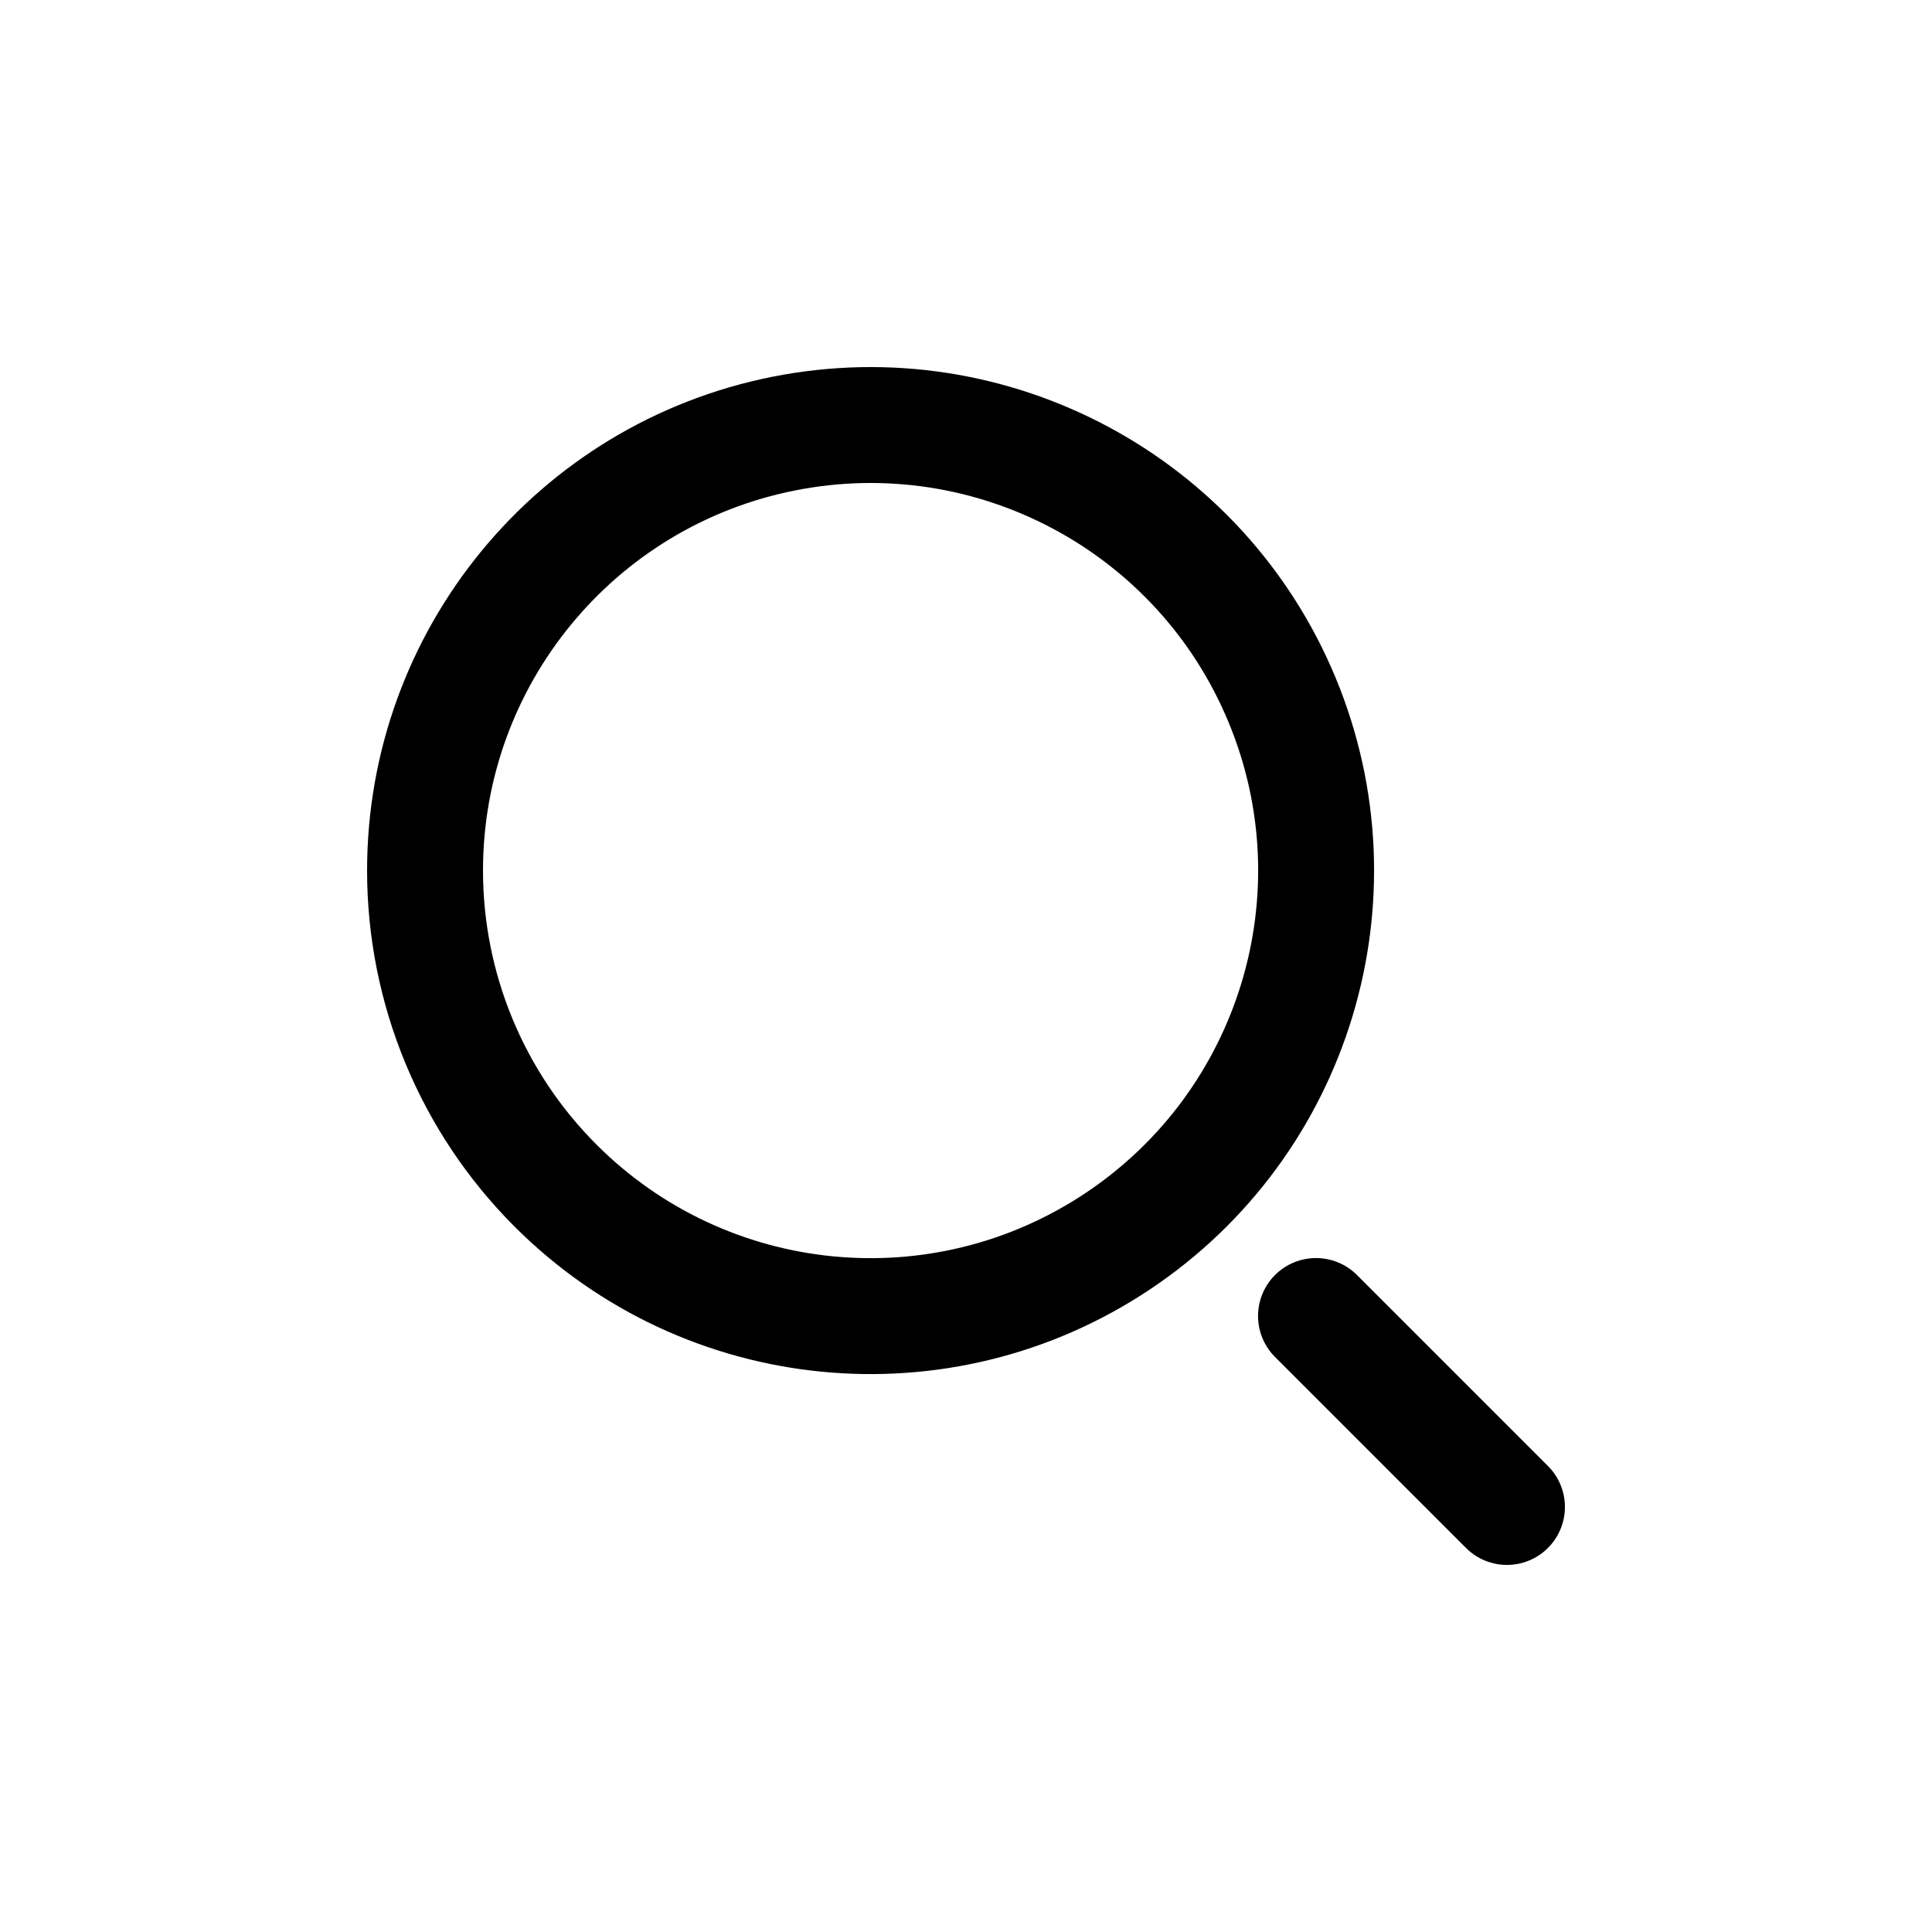
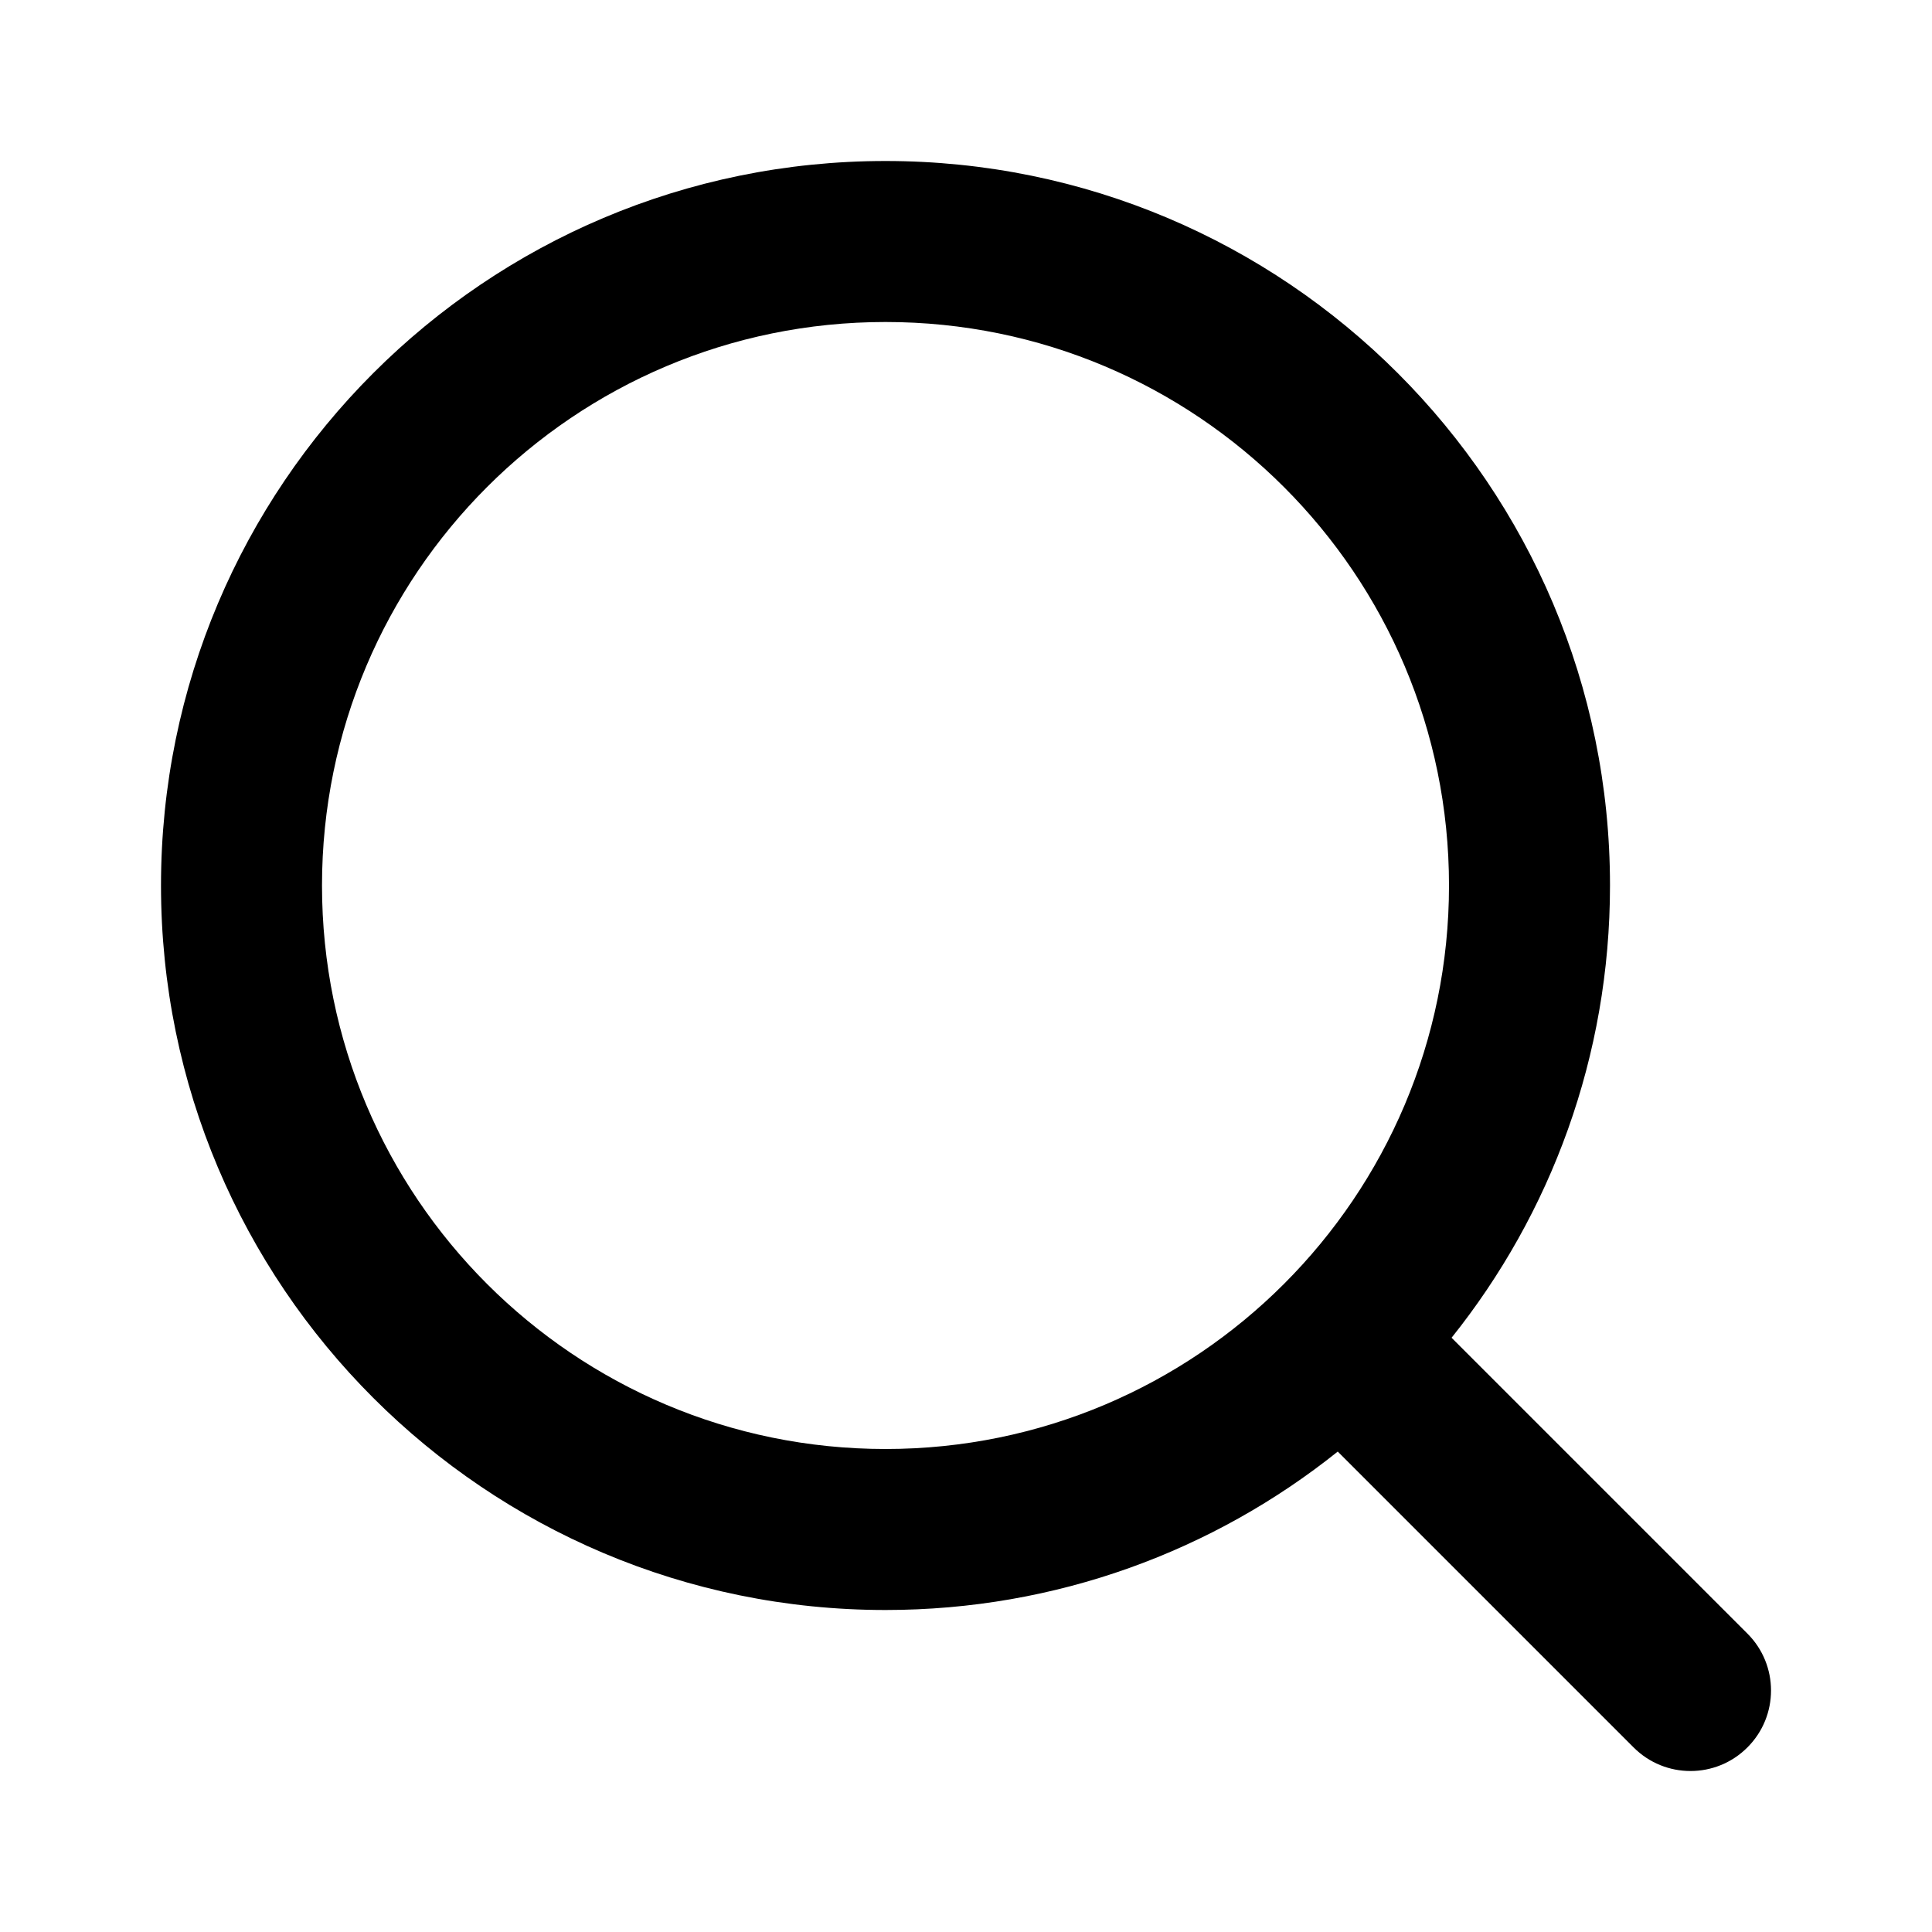
- <svg xmlns="http://www.w3.org/2000/svg" width="800px" height="800px" viewBox="0 -0.5 25 25" fill="none">
-   <path fill-rule="evenodd" clip-rule="evenodd" d="M5.5 10.765C5.5 8.015 7.443 5.648 10.14 5.111C12.838 4.575 15.539 6.019 16.591 8.56C17.644 11.101 16.754 14.031 14.467 15.559C12.18 17.087 9.133 16.787 7.188 14.841C6.107 13.76 5.5 12.294 5.5 10.765Z" stroke="#000000" stroke-width="1.5" stroke-linecap="round" stroke-linejoin="round" />
-   <path d="M17.029 16.529L19.5 19" stroke="#000000" stroke-width="1.5" stroke-linecap="round" stroke-linejoin="round" />
+ <svg xmlns="http://www.w3.org/2000/svg" width="800px" height="800px" viewBox="0 0 24 24" fill="none">
+   <path fill-rule="evenodd" clip-rule="evenodd" d="M4 11C4 7.134 7.134 4 11 4C14.866 4 18 7.134 18 11C18 14.866 14.866 18 11 18C7.134 18 4 14.866 4 11ZM11 2C6.029 2 2 6.029 2 11C2 15.971 6.029 20 11 20C13.125 20 15.078 19.264 16.618 18.032L20.293 21.707C20.683 22.098 21.317 22.098 21.707 21.707C22.098 21.317 22.098 20.683 21.707 20.293L18.032 16.618C19.264 15.078 20 13.125 20 11C20 6.029 15.971 2 11 2Z" fill="#000000" />
</svg>
